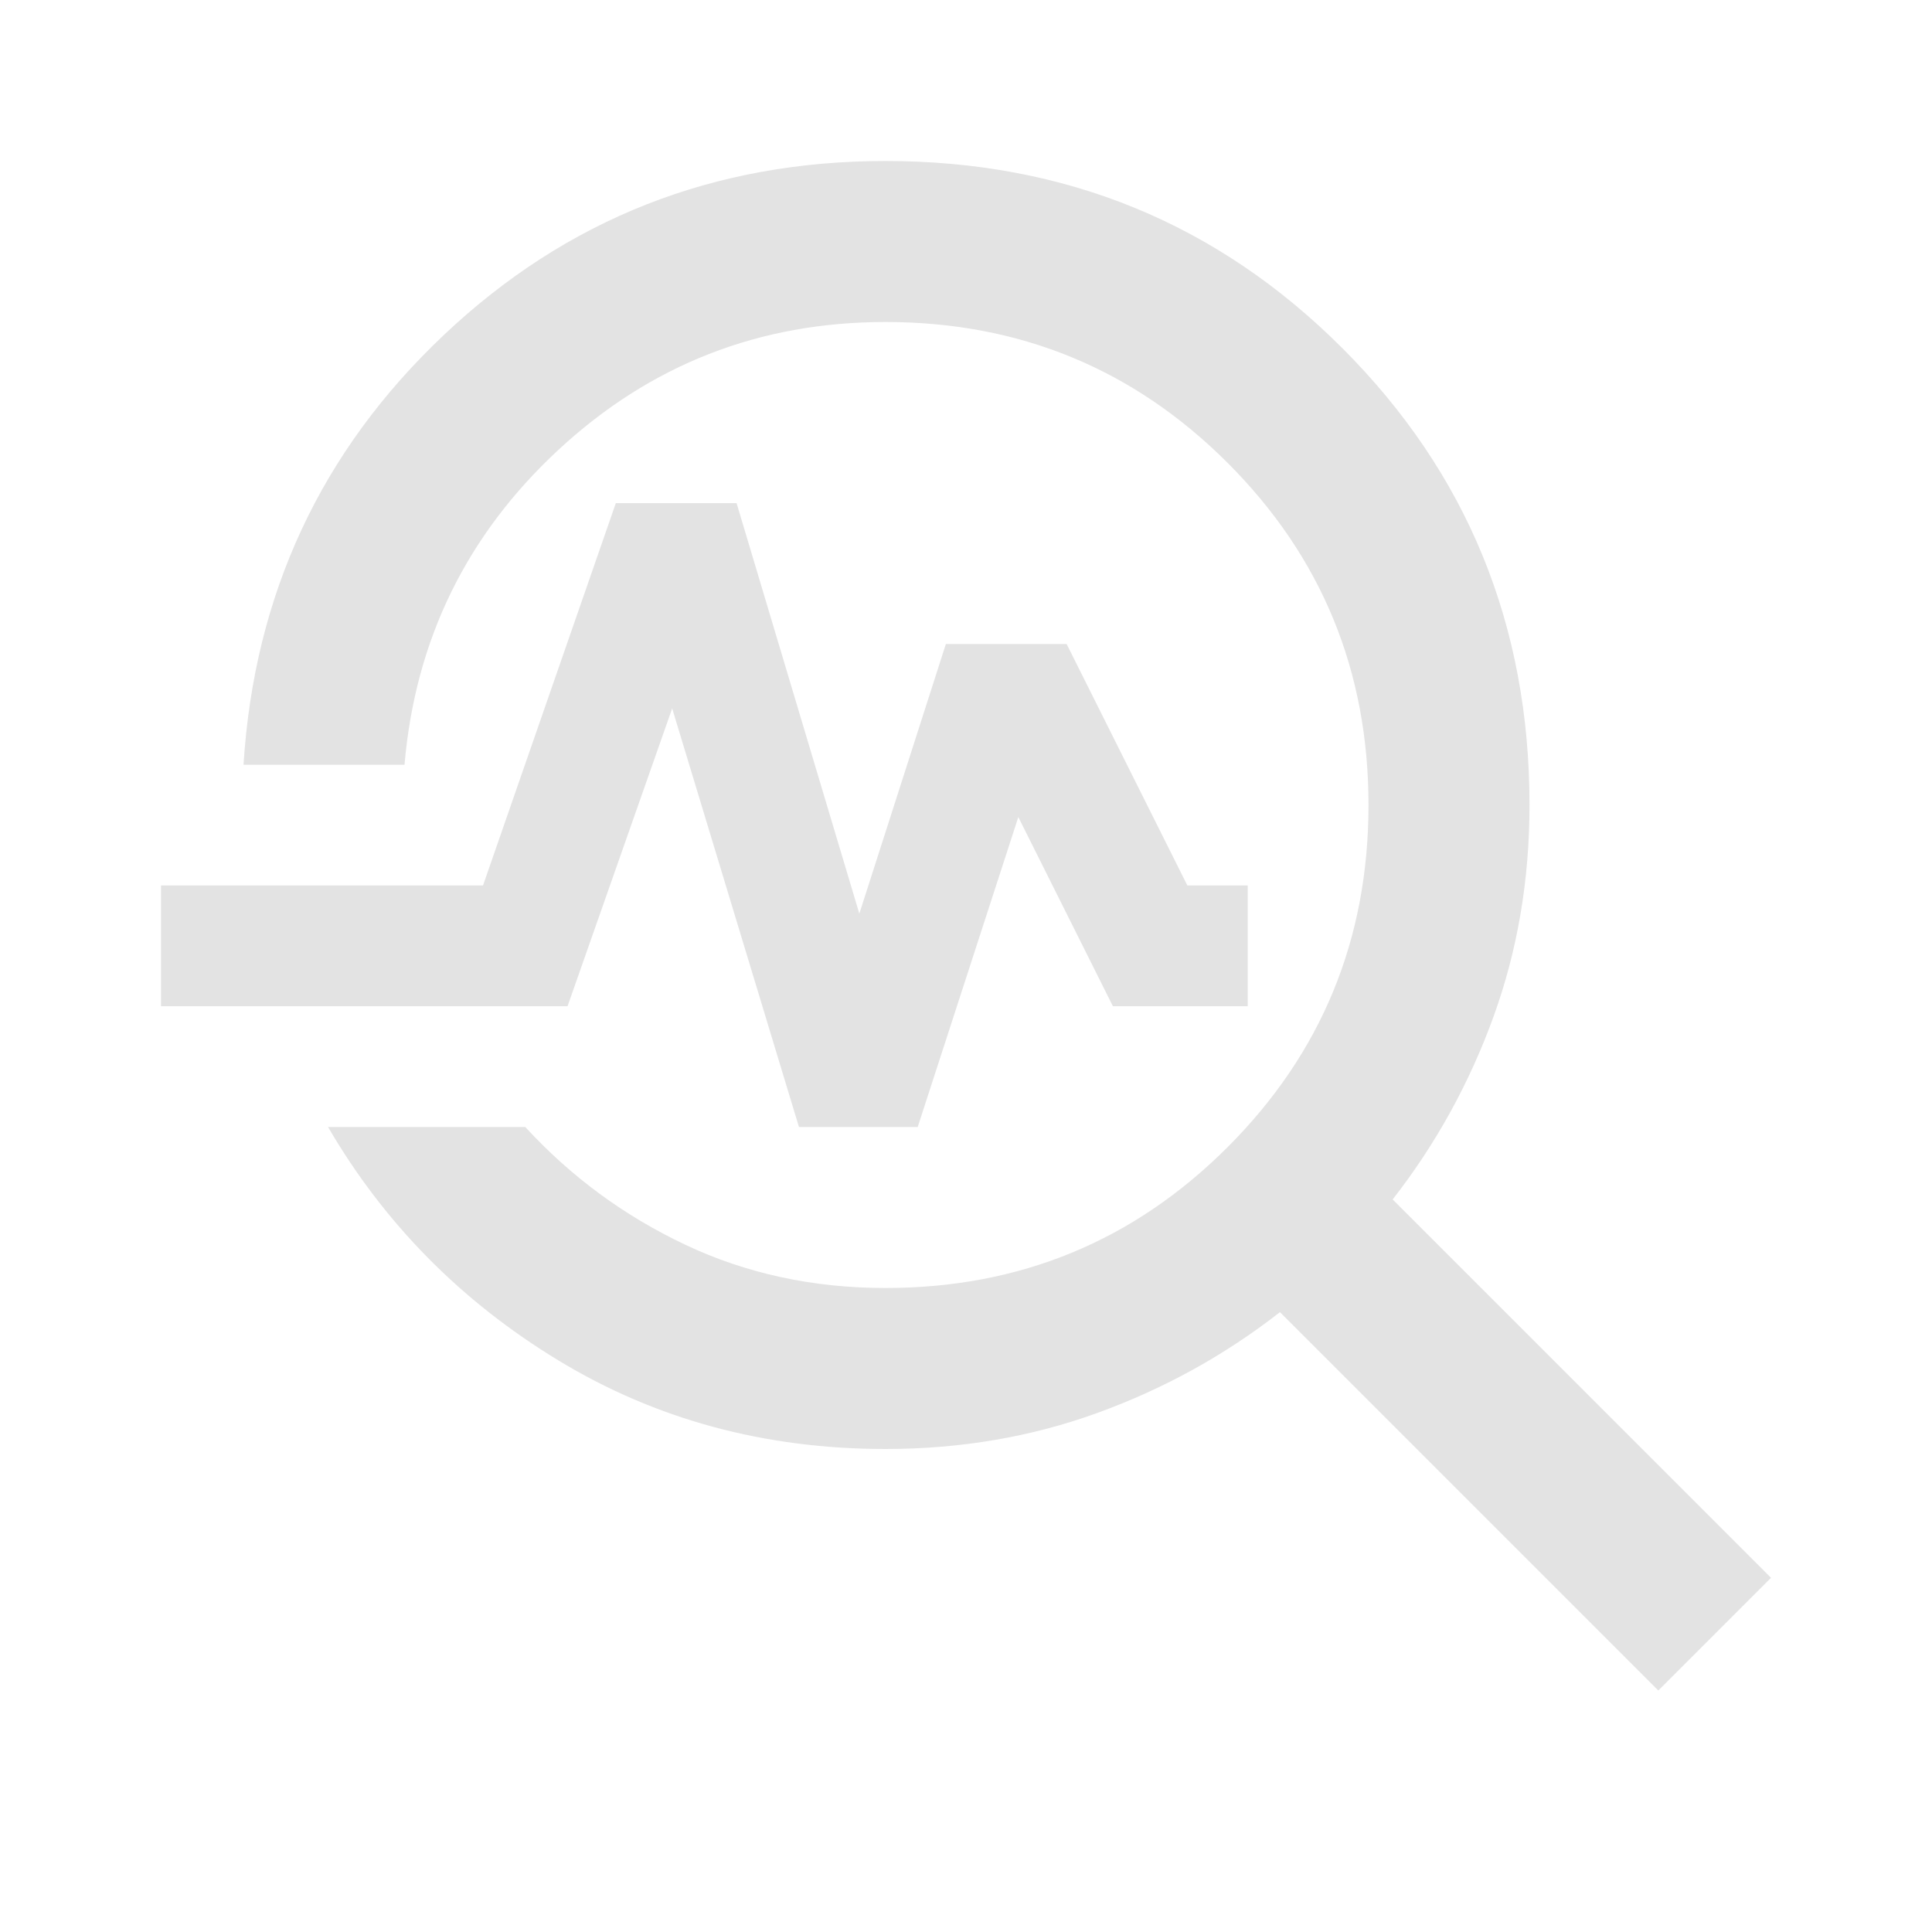
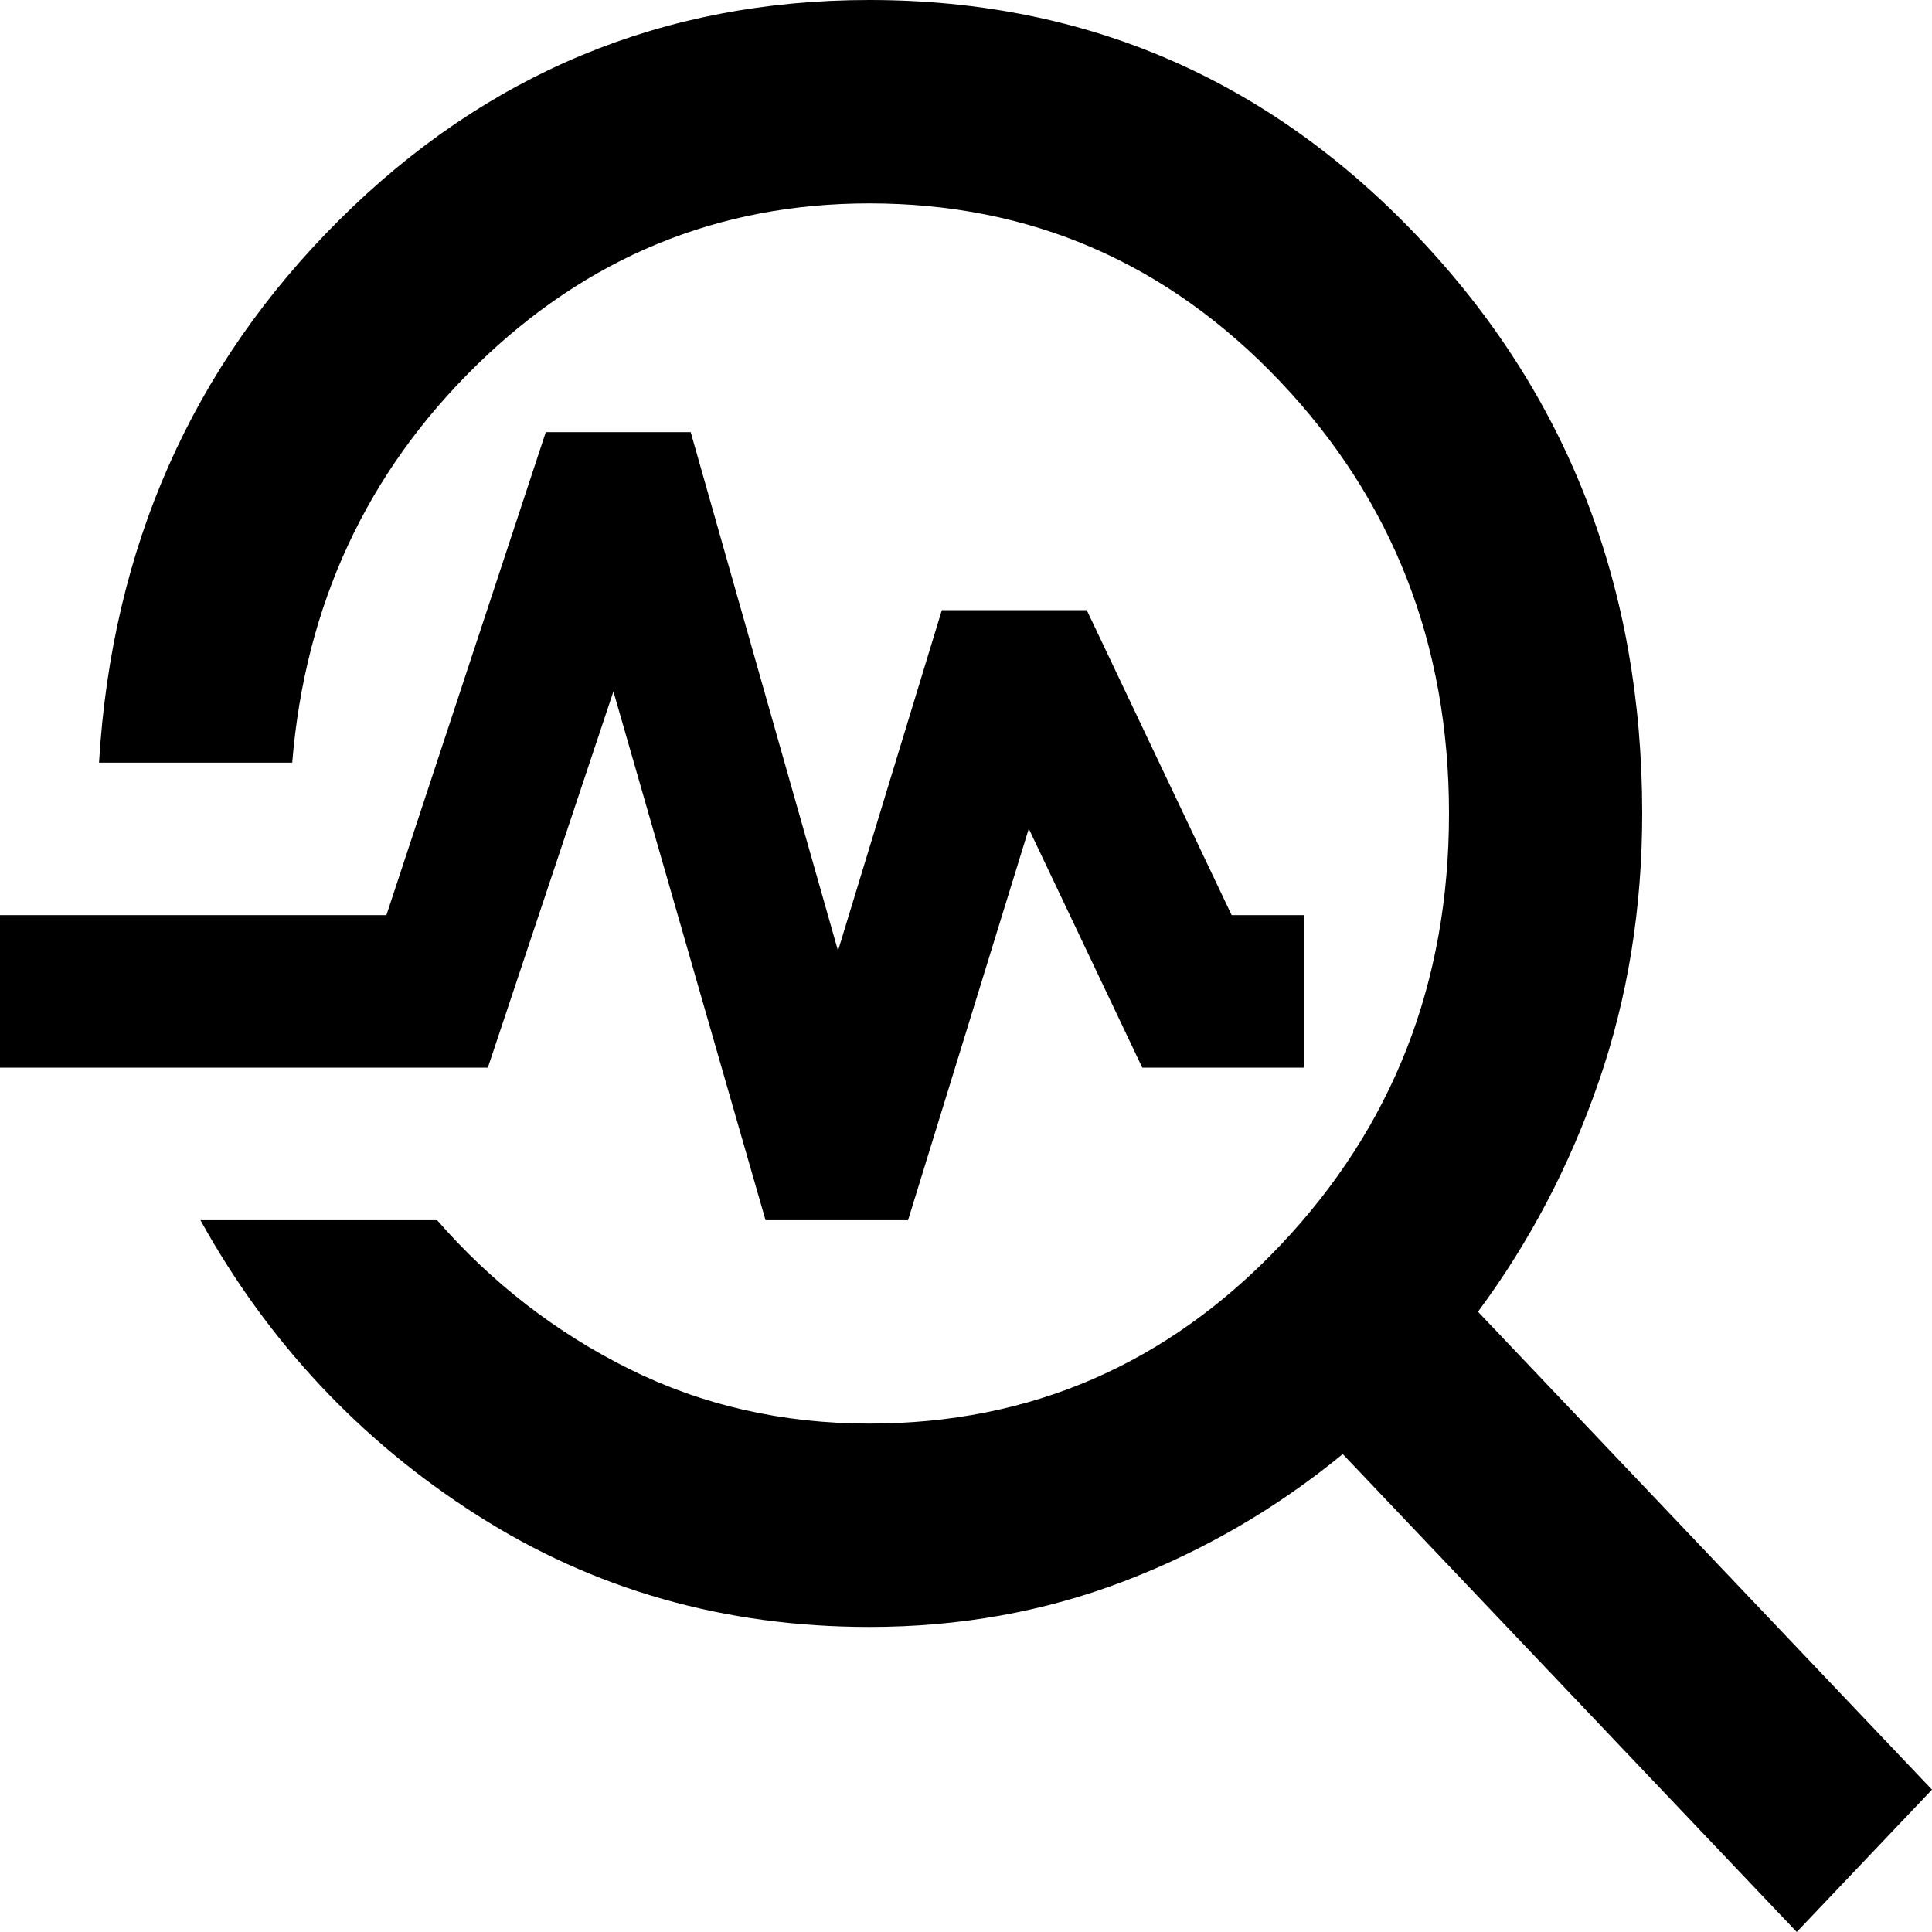
- <svg xmlns="http://www.w3.org/2000/svg" height="24px" viewBox="0 -960 960 960" width="24px" fill="#e3e3e3">
-   <path d="M824-120 636-308q-41 32-90.5 50T440-240q-90 0-162.5-44T163-400h98q34 37 79.5 58.5T440-320q100 0 170-70t70-170q0-100-70-170t-170-70q-94 0-162.5 63.5T201-580h-80q8-127 99.5-213.5T440-880q134 0 227 93t93 227q0 56-18 105.5T692-364l188 188-56 56ZM397-400l-63-208-52 148H80v-60h160l66-190h60l61 204 43-134h60l60 120h30v60h-67l-47-94-50 154h-59Z" />
+ <svg xmlns="http://www.w3.org/2000/svg" width="40" height="40" viewBox="0 0 40 40" fill="none">
+   <path d="M37.2 40L27.8 30.105C26.433 31.228 24.925 32.105 23.275 32.737C21.625 33.368 19.867 33.684 18 33.684C15 33.684 12.292 32.912 9.875 31.368C7.458 29.825 5.55 27.79 4.15 25.263H9.05C10.183 26.561 11.508 27.588 13.025 28.342C14.542 29.096 16.2 29.474 18 29.474C21.333 29.474 24.167 28.246 26.5 25.79C28.833 23.333 30 20.351 30 16.842C30 13.333 28.833 10.351 26.5 7.895C24.167 5.439 21.333 4.211 18 4.211C14.867 4.211 12.158 5.325 9.875 7.553C7.592 9.781 6.317 12.526 6.05 15.79H2.05C2.317 11.333 3.975 7.588 7.025 4.553C10.075 1.518 13.733 0 18 0C22.467 0 26.25 1.632 29.35 4.895C32.45 8.158 34 12.14 34 16.842C34 18.807 33.7 20.658 33.1 22.395C32.5 24.132 31.667 25.719 30.6 27.158L40 37.053L37.2 40ZM15.85 25.263L12.7 14.316L10.1 22.105H0V18.947H8L11.3 8.947H14.3L17.35 19.684L19.5 12.632H22.5L25.5 18.947H27V22.105H23.65L21.3 17.158L18.8 25.263H15.85Z" fill="black" />
</svg>
